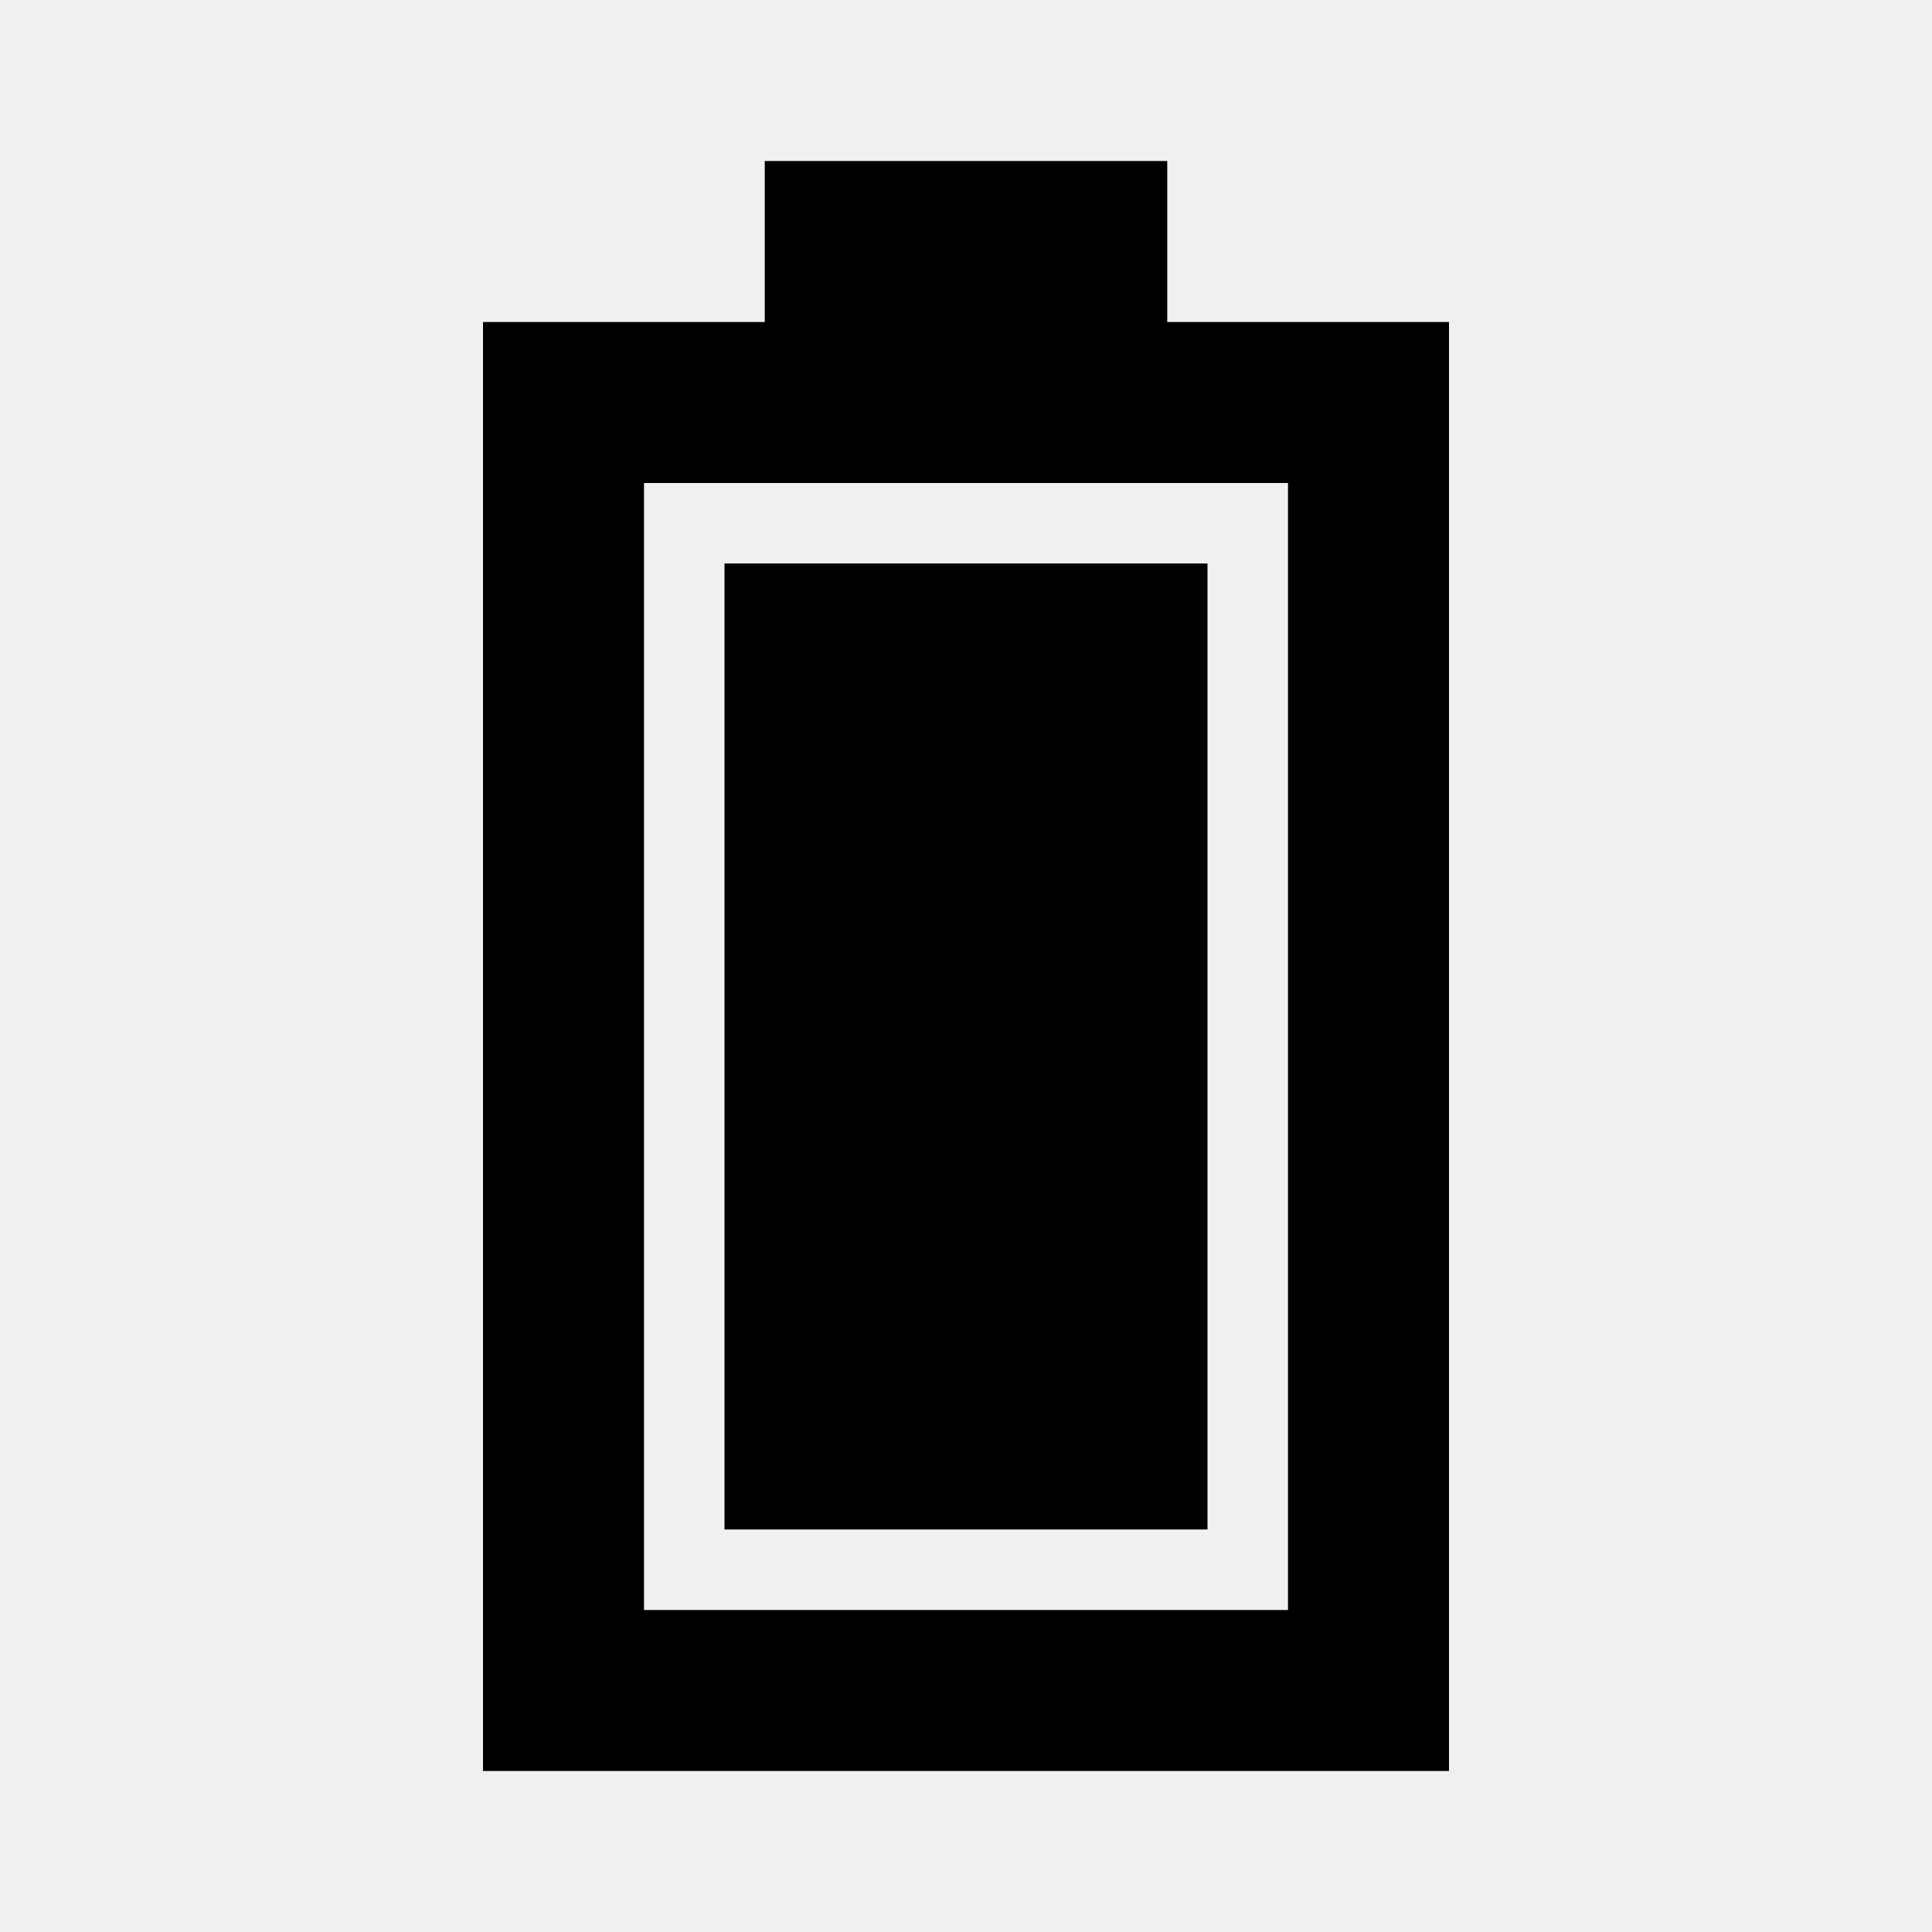
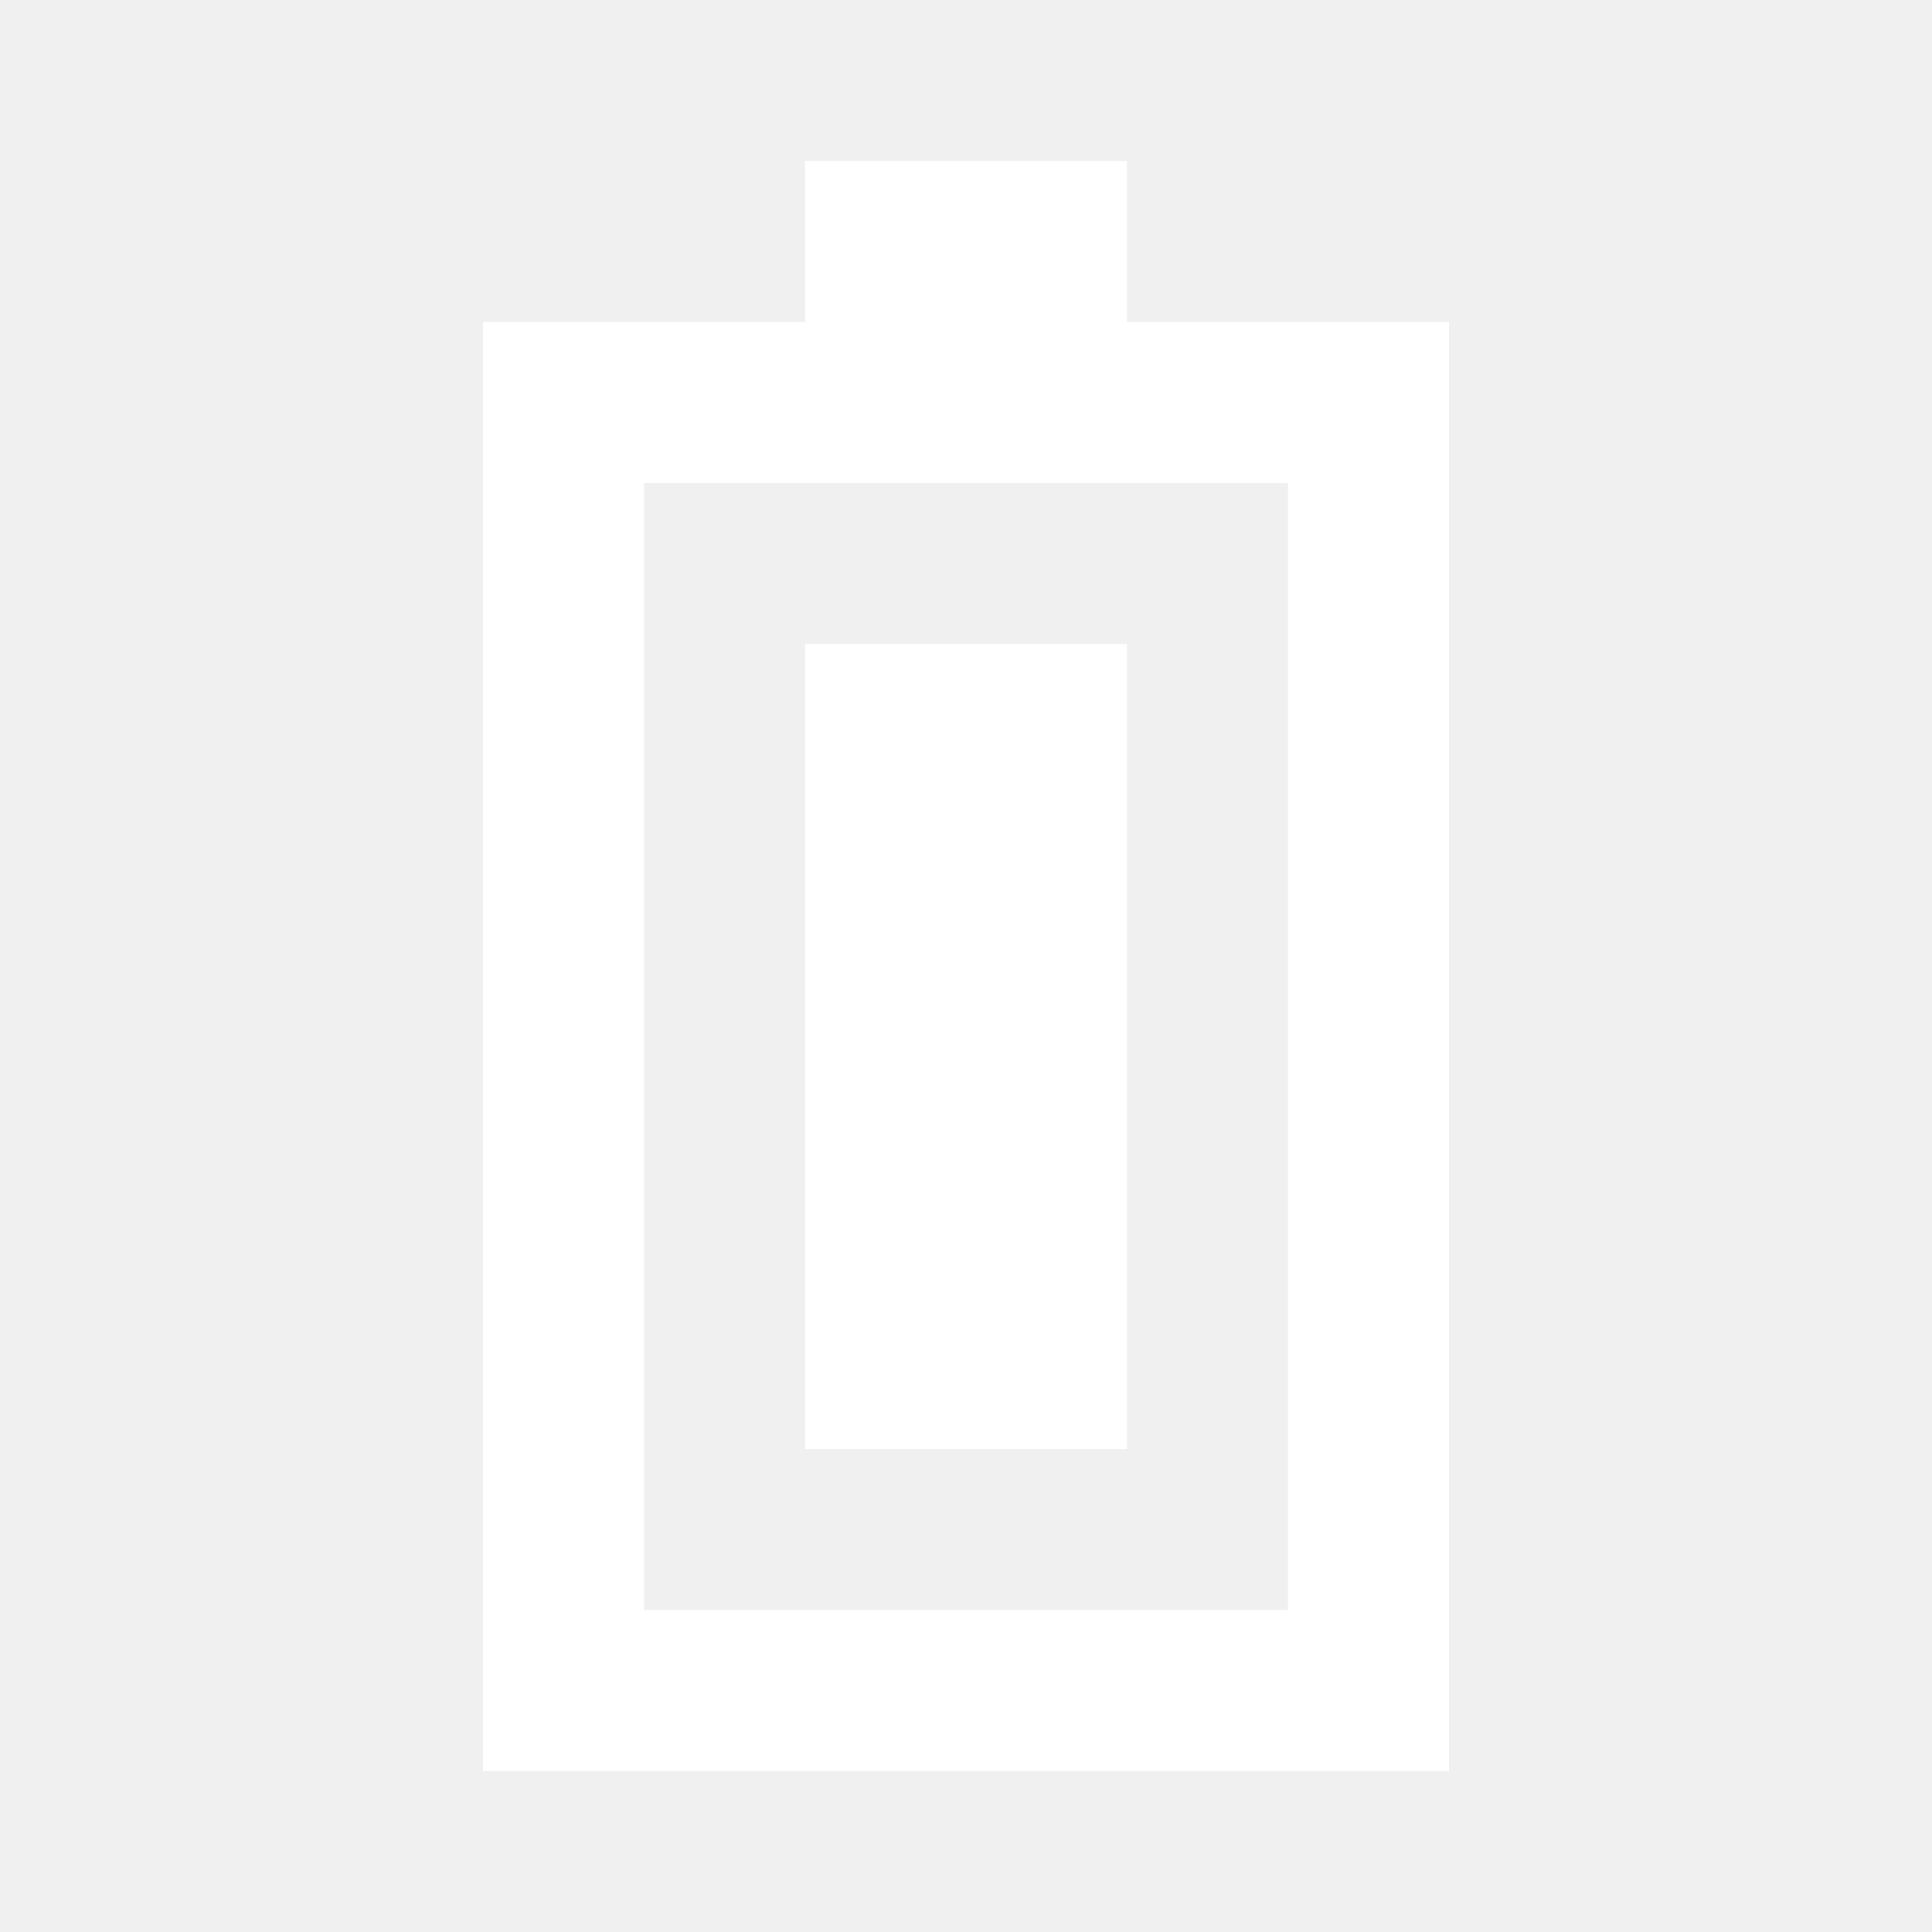
<svg xmlns="http://www.w3.org/2000/svg" width="512" height="512" viewBox="0 0 512 512" fill="none">
-   <path fill-rule="evenodd" clip-rule="evenodd" d="M128 85.333L202.666 85.333L202.667 42.666L309.333 42.666L309.333 85.333L384 85.333L384 469.333L128 469.333L128 85.333ZM170.667 128L170.667 426.667L341.333 426.667L341.333 128L170.667 128ZM192 149.333L320 149.333L320 405.333L192 405.333L192 149.333Z" fill="black" />
+   <path fill-rule="evenodd" clip-rule="evenodd" d="M128 85.333L213.333 85.333L213.333 42.667L298.667 42.667L298.667 85.333L384 85.333L384 469.333L128 469.333L128 85.333ZM170.667 128L170.667 426.667L341.333 426.667L341.333 128L170.667 128ZM213.333 170.667L298.667 170.667L298.667 384L213.333 384L213.333 170.667Z" fill="white" />
</svg>
